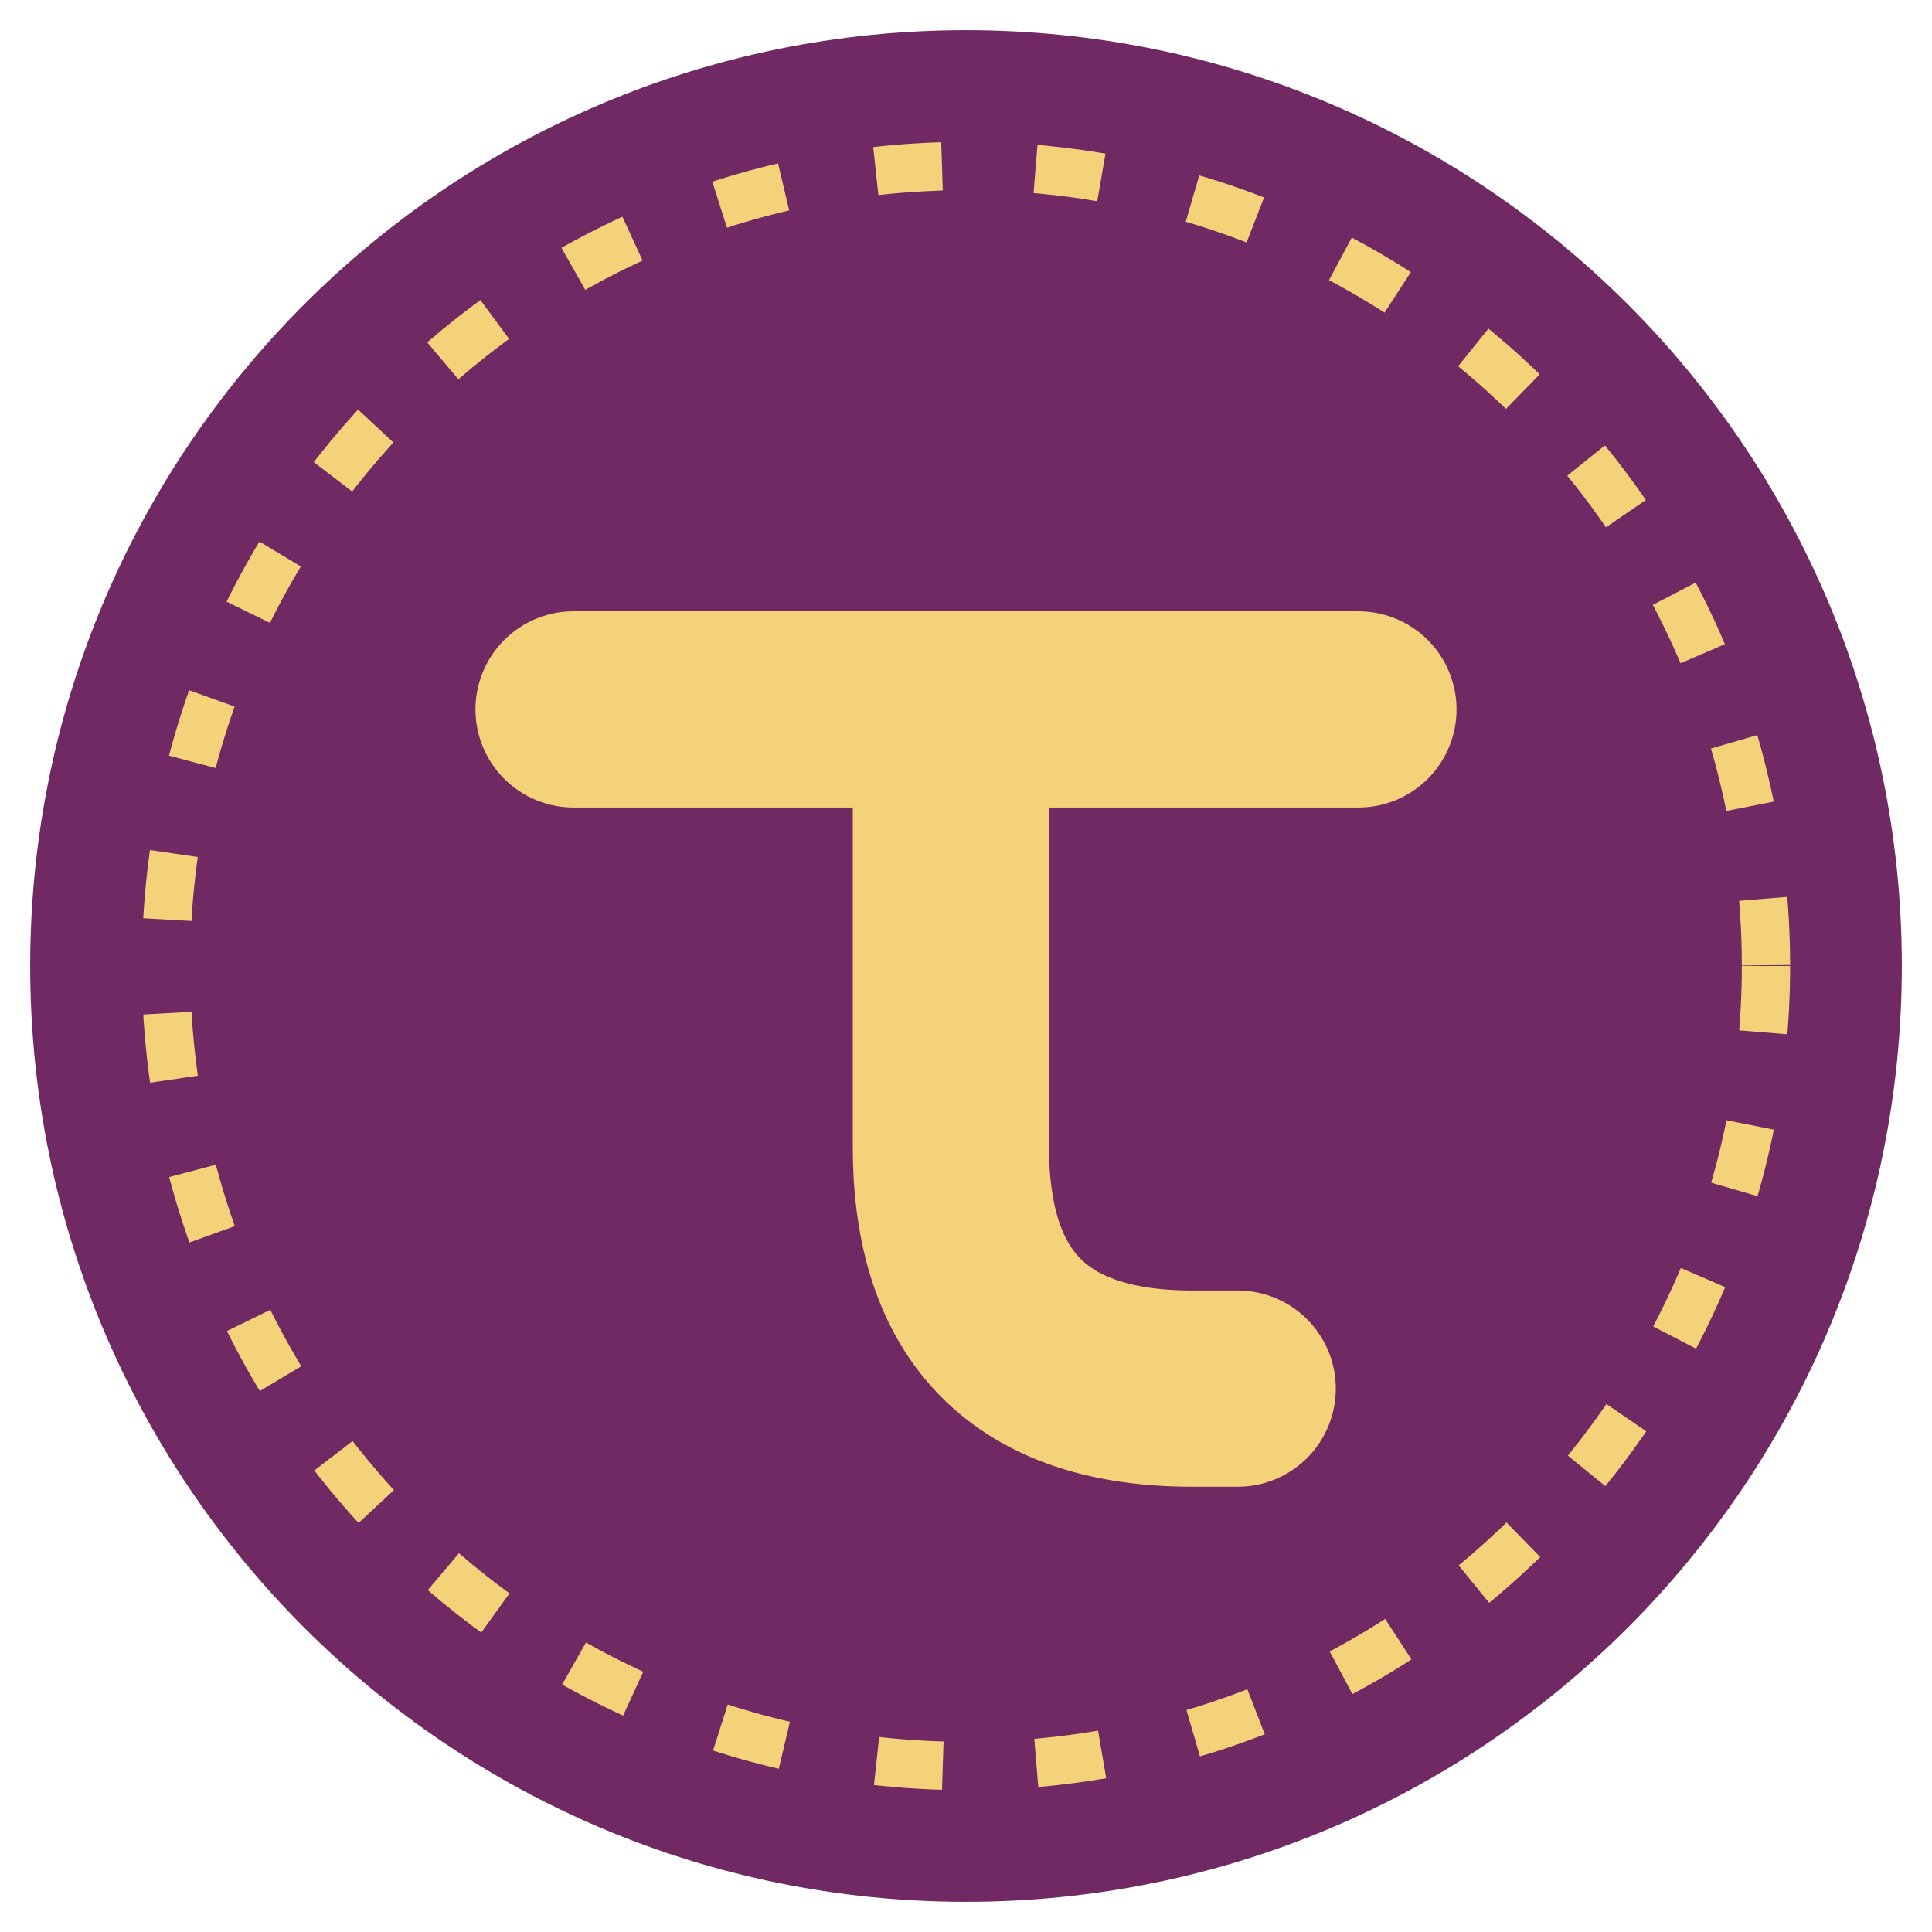
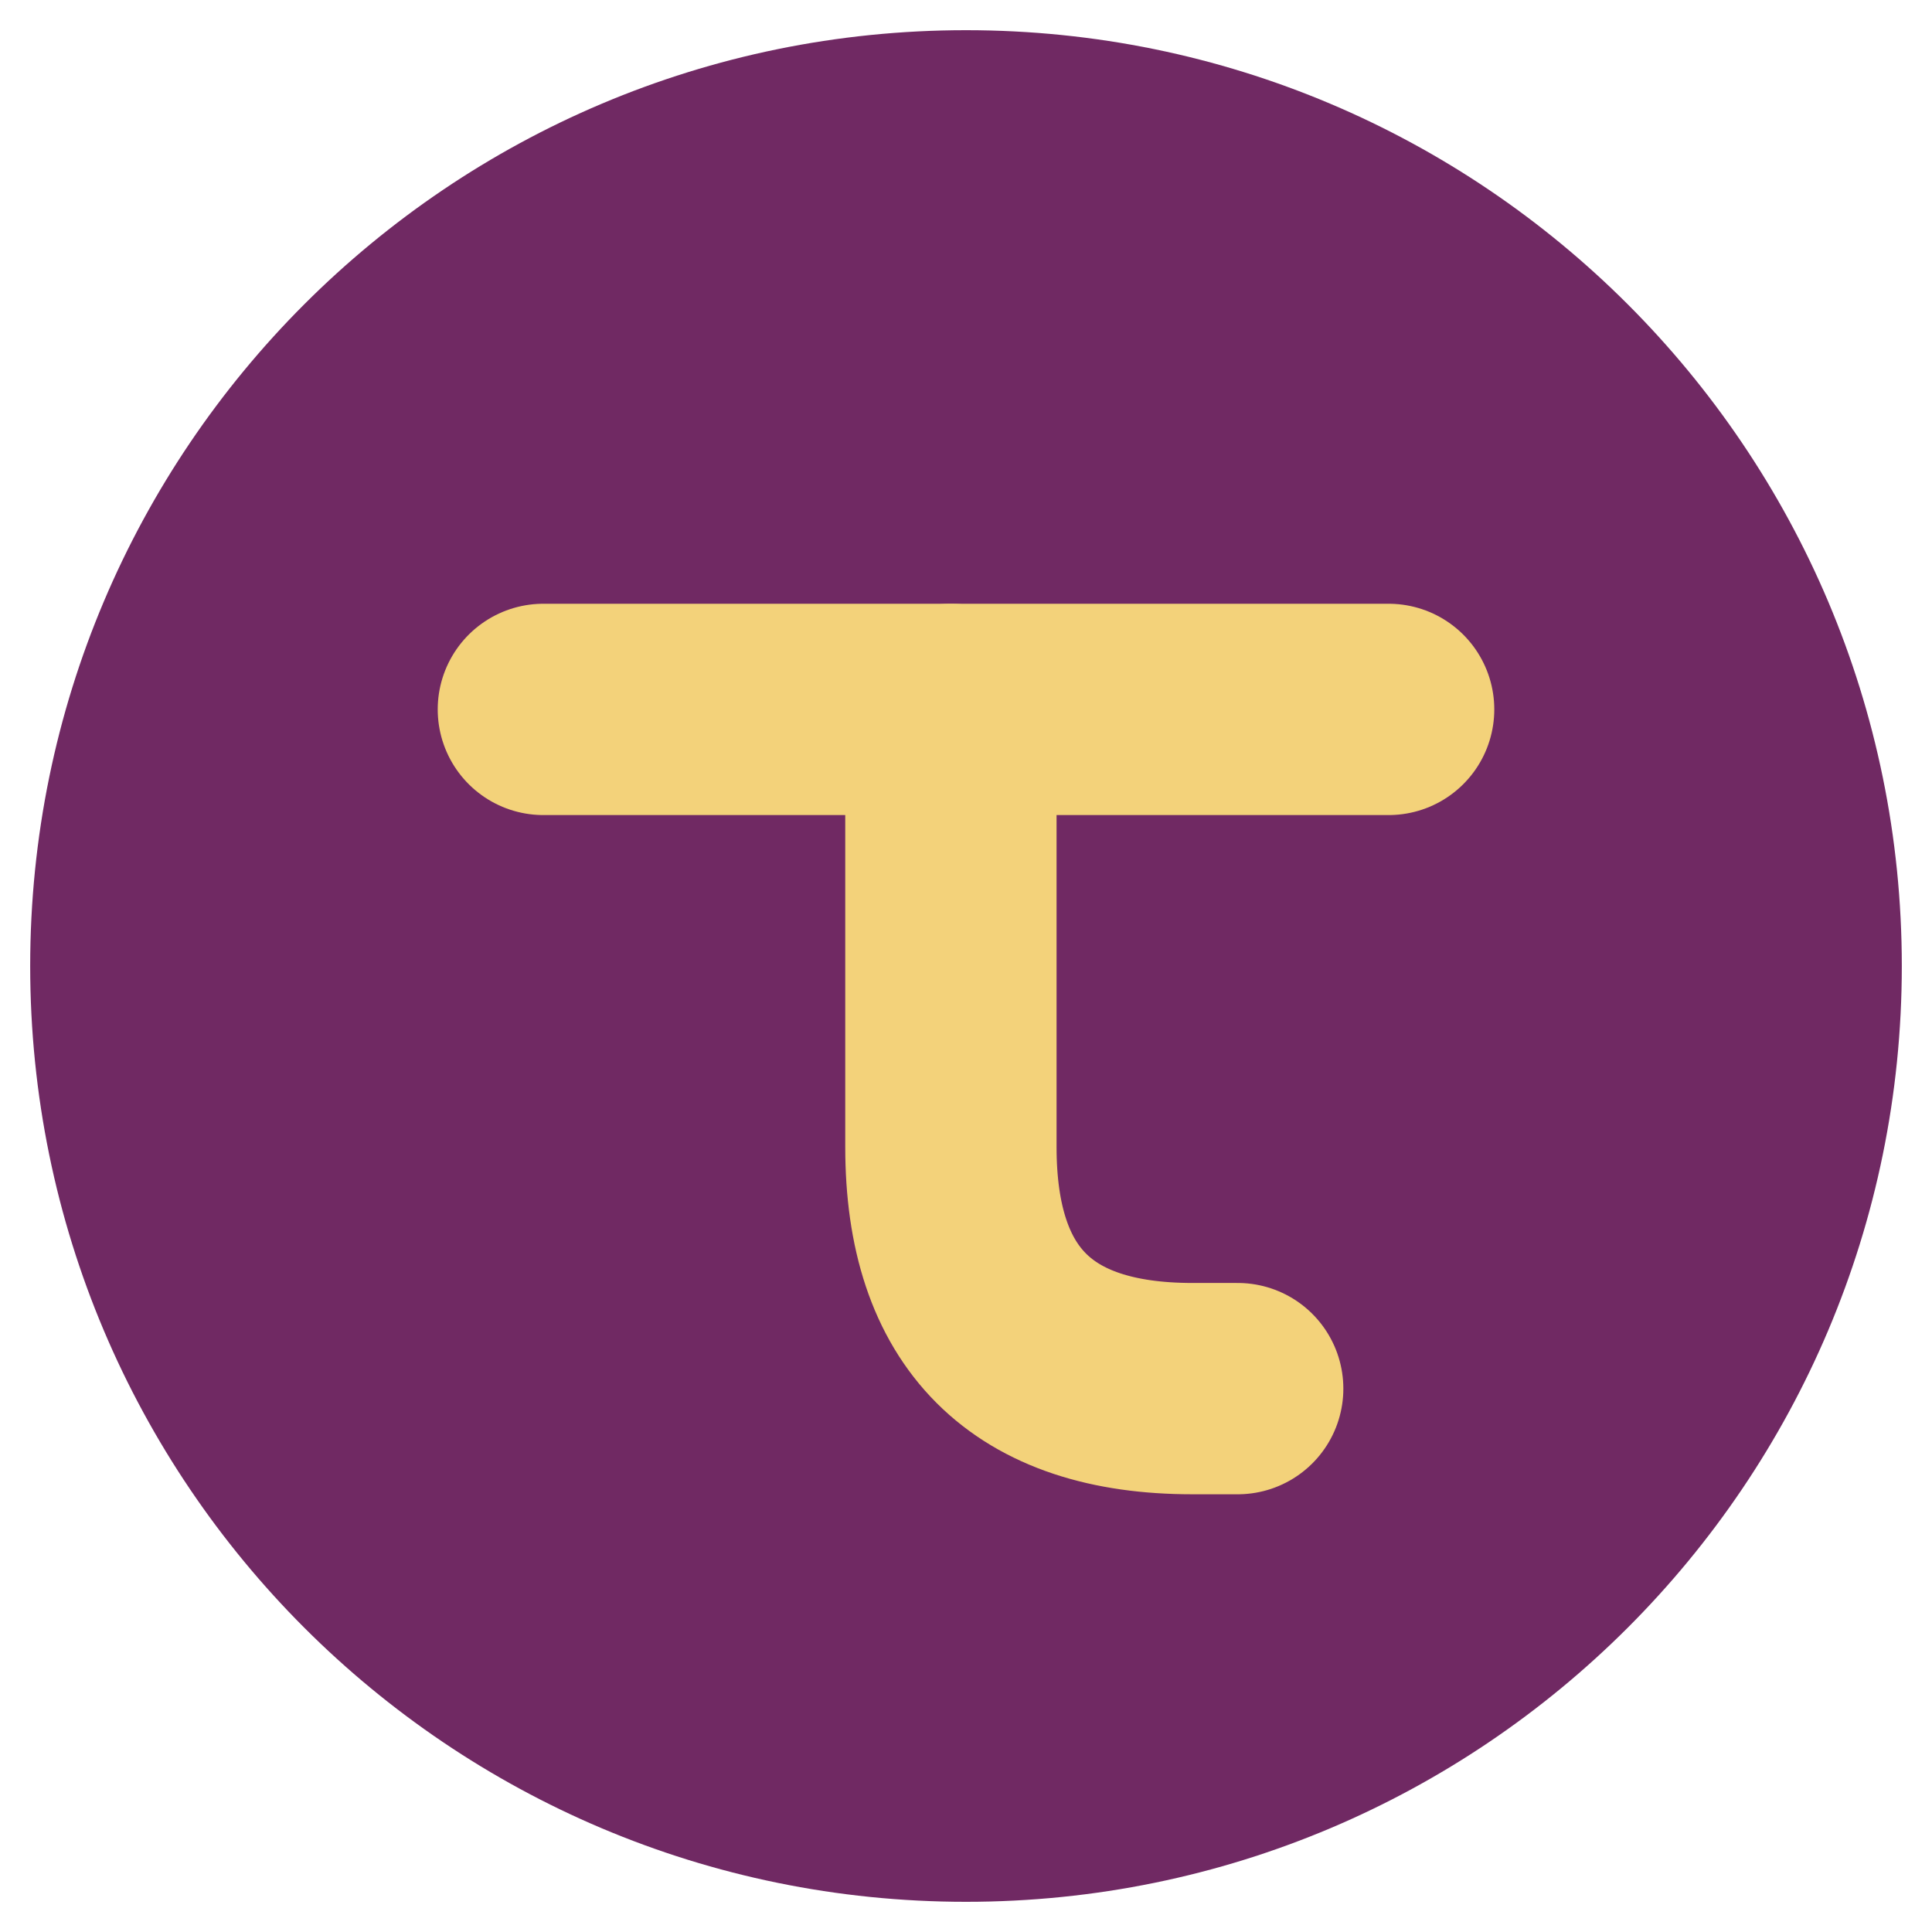
<svg xmlns="http://www.w3.org/2000/svg" viewBox="0 0 64 64">
  <circle cx="32" cy="32" r="31" fill="#702963" />
-   <circle cx="32" cy="32" r="26.5" fill="none" stroke="#F3D27A" stroke-width="1.6" stroke-dasharray="2.2 3.1" />
-   <path d="M19 23.5h26" stroke="#F3D27A" stroke-width="6.5" stroke-linecap="round" />
-   <path d="M31.5 23.5v14.5q0 8 8 8h1.5" fill="none" stroke="#F3D27A" stroke-width="6.5" stroke-linecap="round" />
+   <path d="M18 23.5h28" stroke="#F3D27A" stroke-width="7" stroke-linecap="round" />
+   <path d="M31.5 23.5v14.5q0 8 8 8h1.5" fill="none" stroke="#F3D27A" stroke-width="7" stroke-linecap="round" />
</svg>
